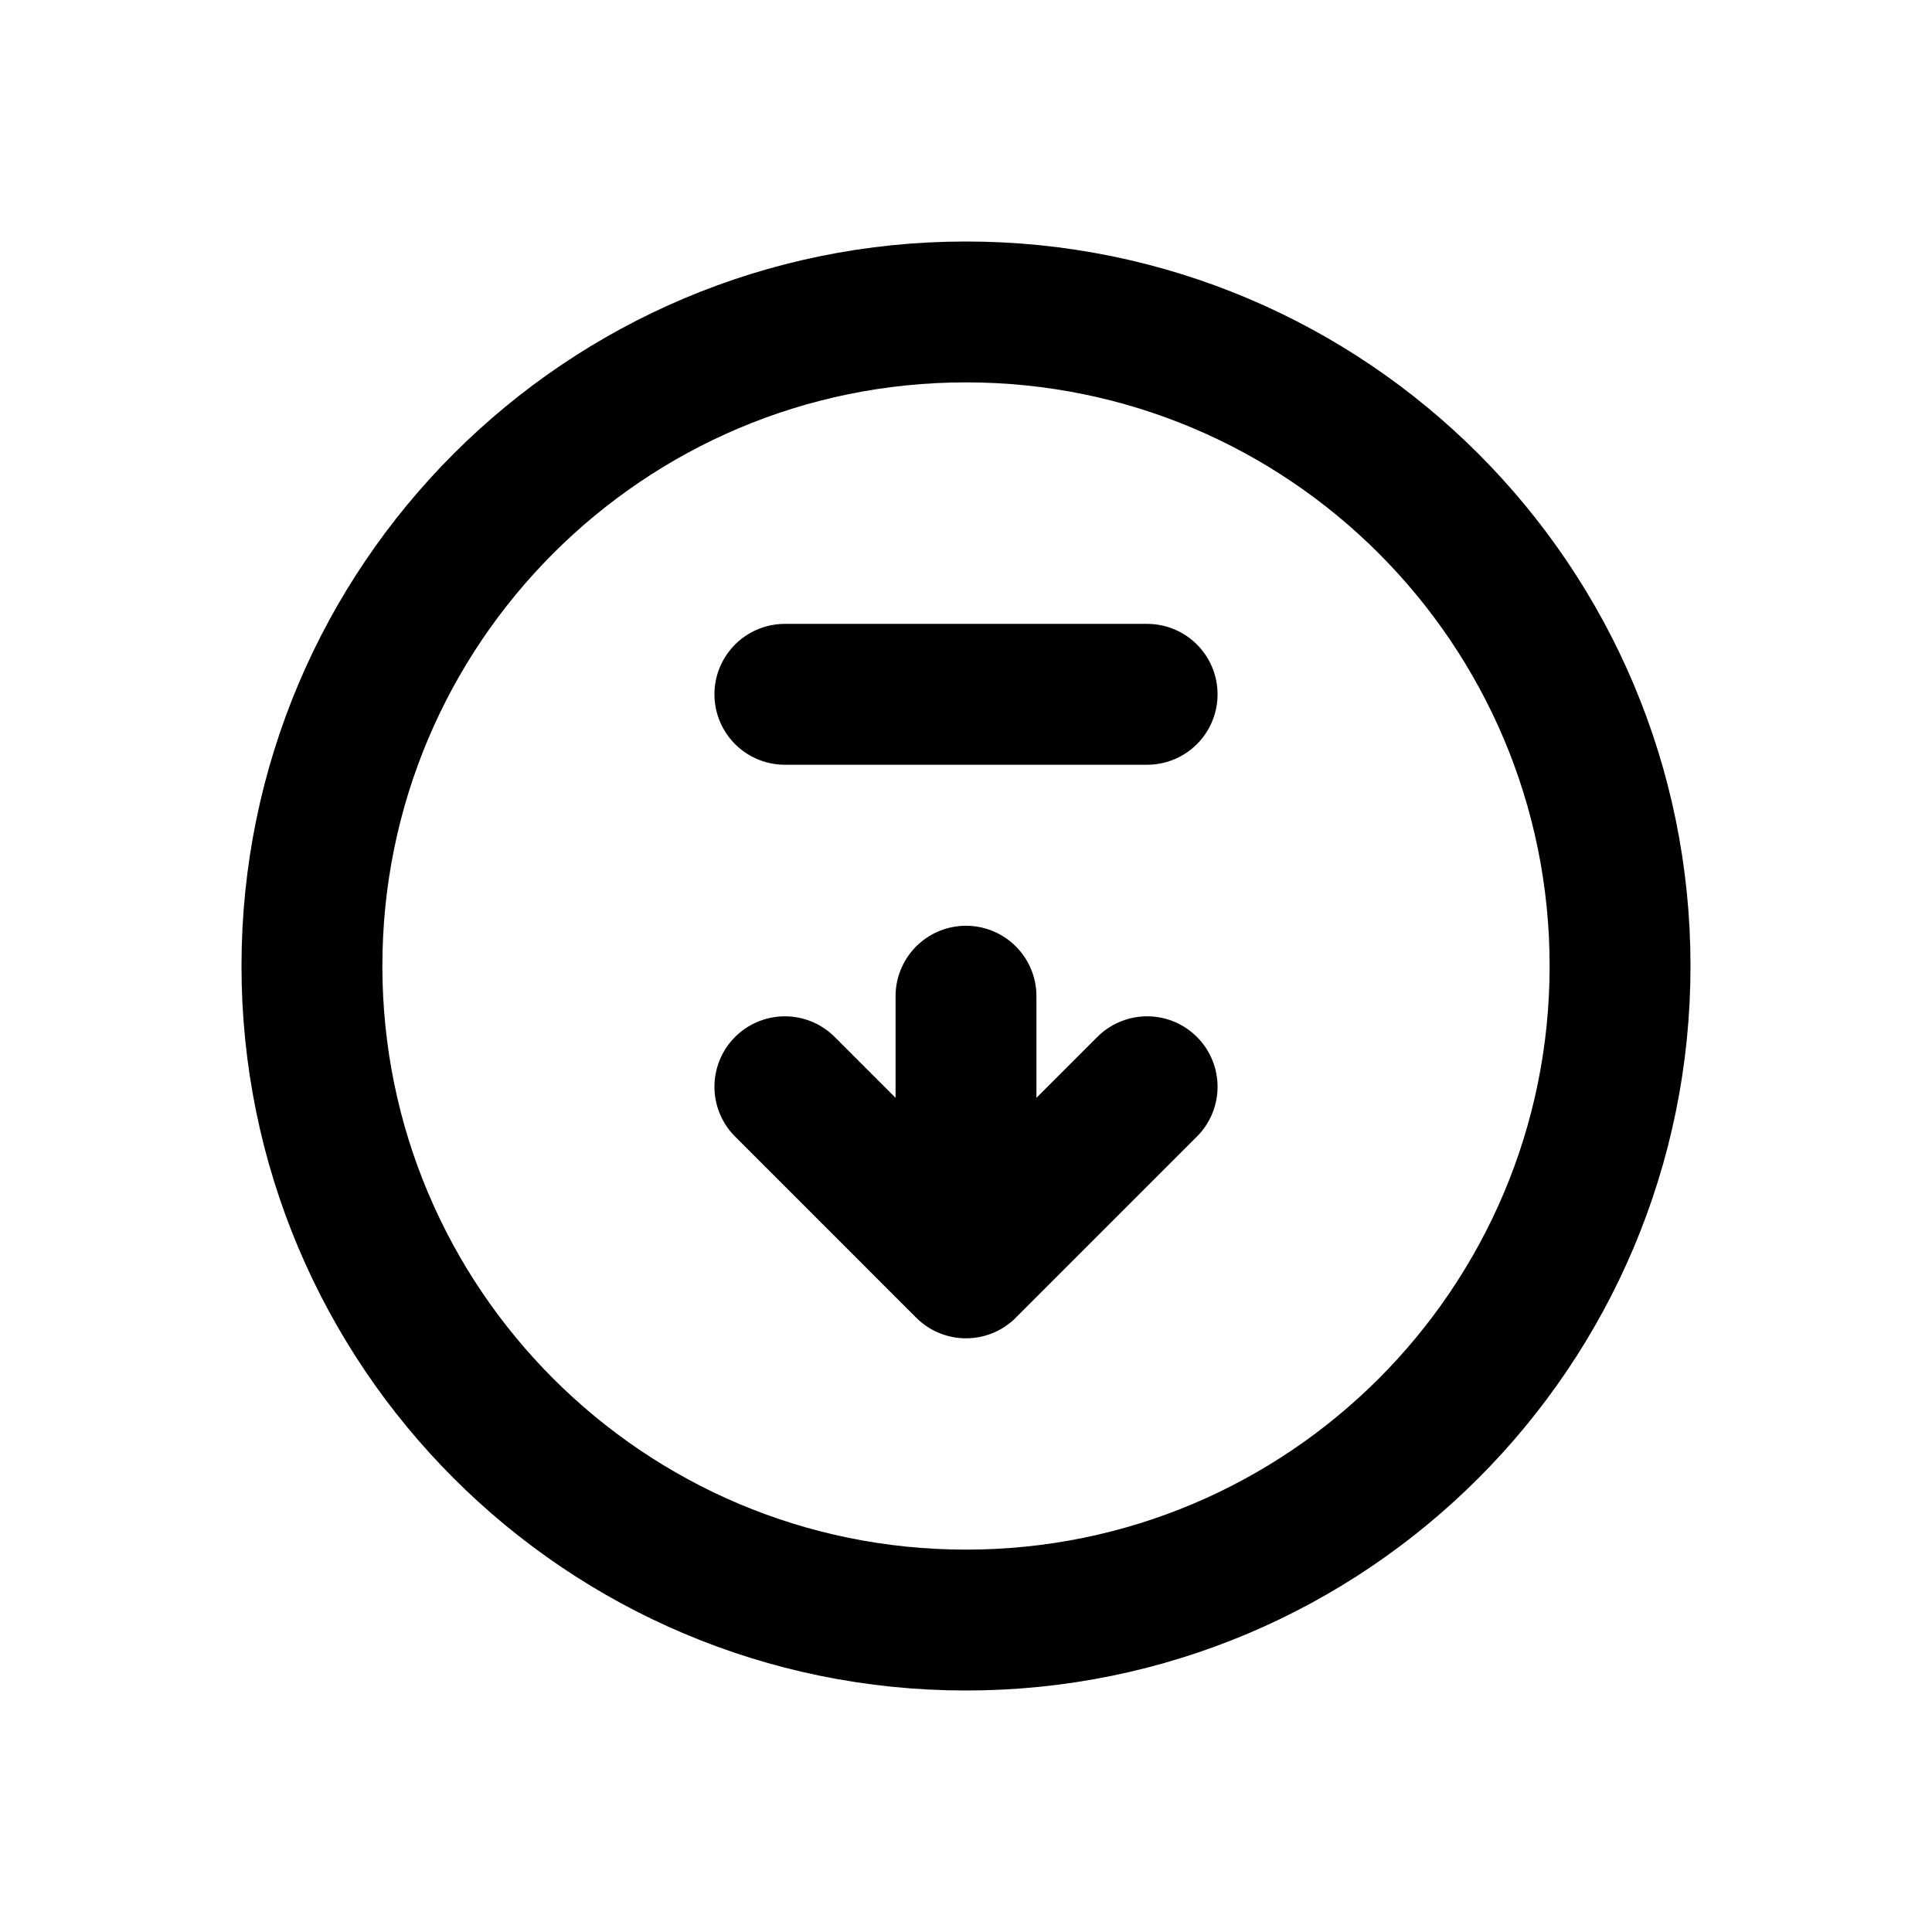
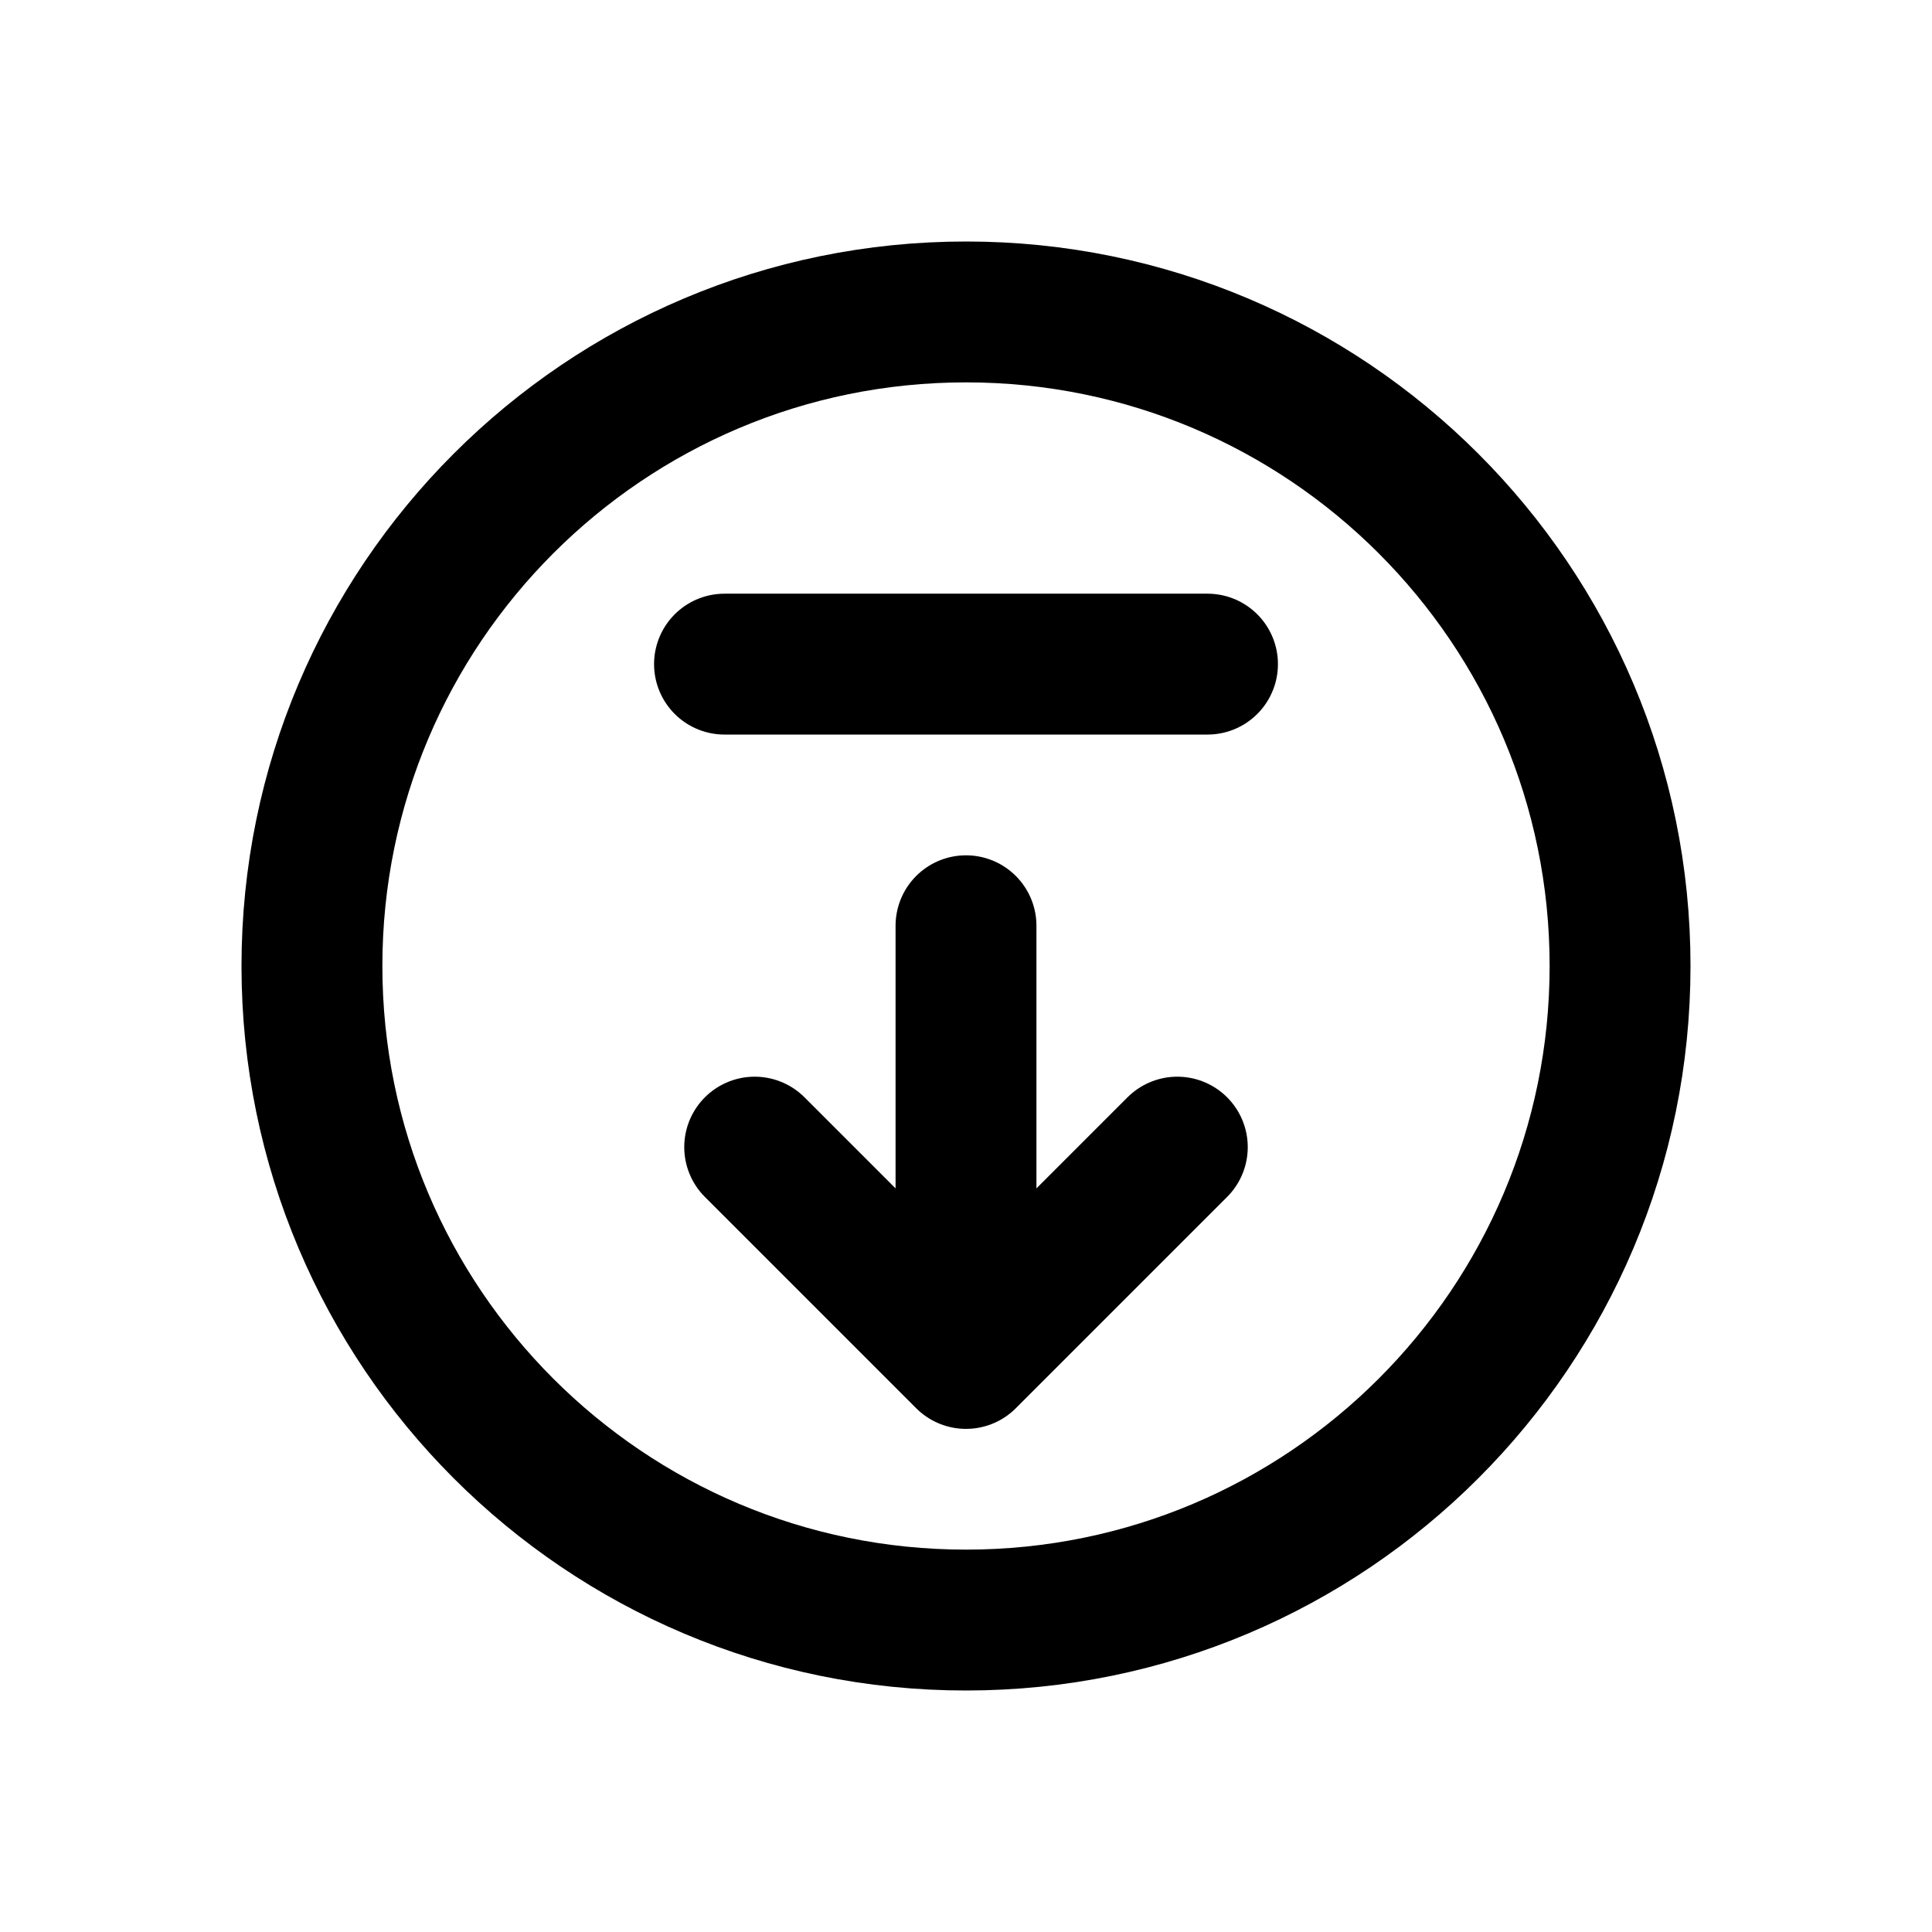
<svg xmlns="http://www.w3.org/2000/svg" width="24" height="24" viewBox="0 0 24 24" fill="none" stroke="currentColor" stroke-width="1.75" stroke-linecap="round" stroke-linejoin="round" aria-hidden="true" focusable="false">
  <circle cx="12" cy="12" r="8.125" />
-   <path d="M14.25 8.625L9.75 8.625" />
-   <path d="M12 12.375L12 15.75M14.25 13.5L12 15.75 9.75 13.5" />
+   <path d="M9 8.25H15" />
+   <path d="M12 11.5V16.875M9.375 14.25L12 16.875 14.625 14.25" />
</svg>
